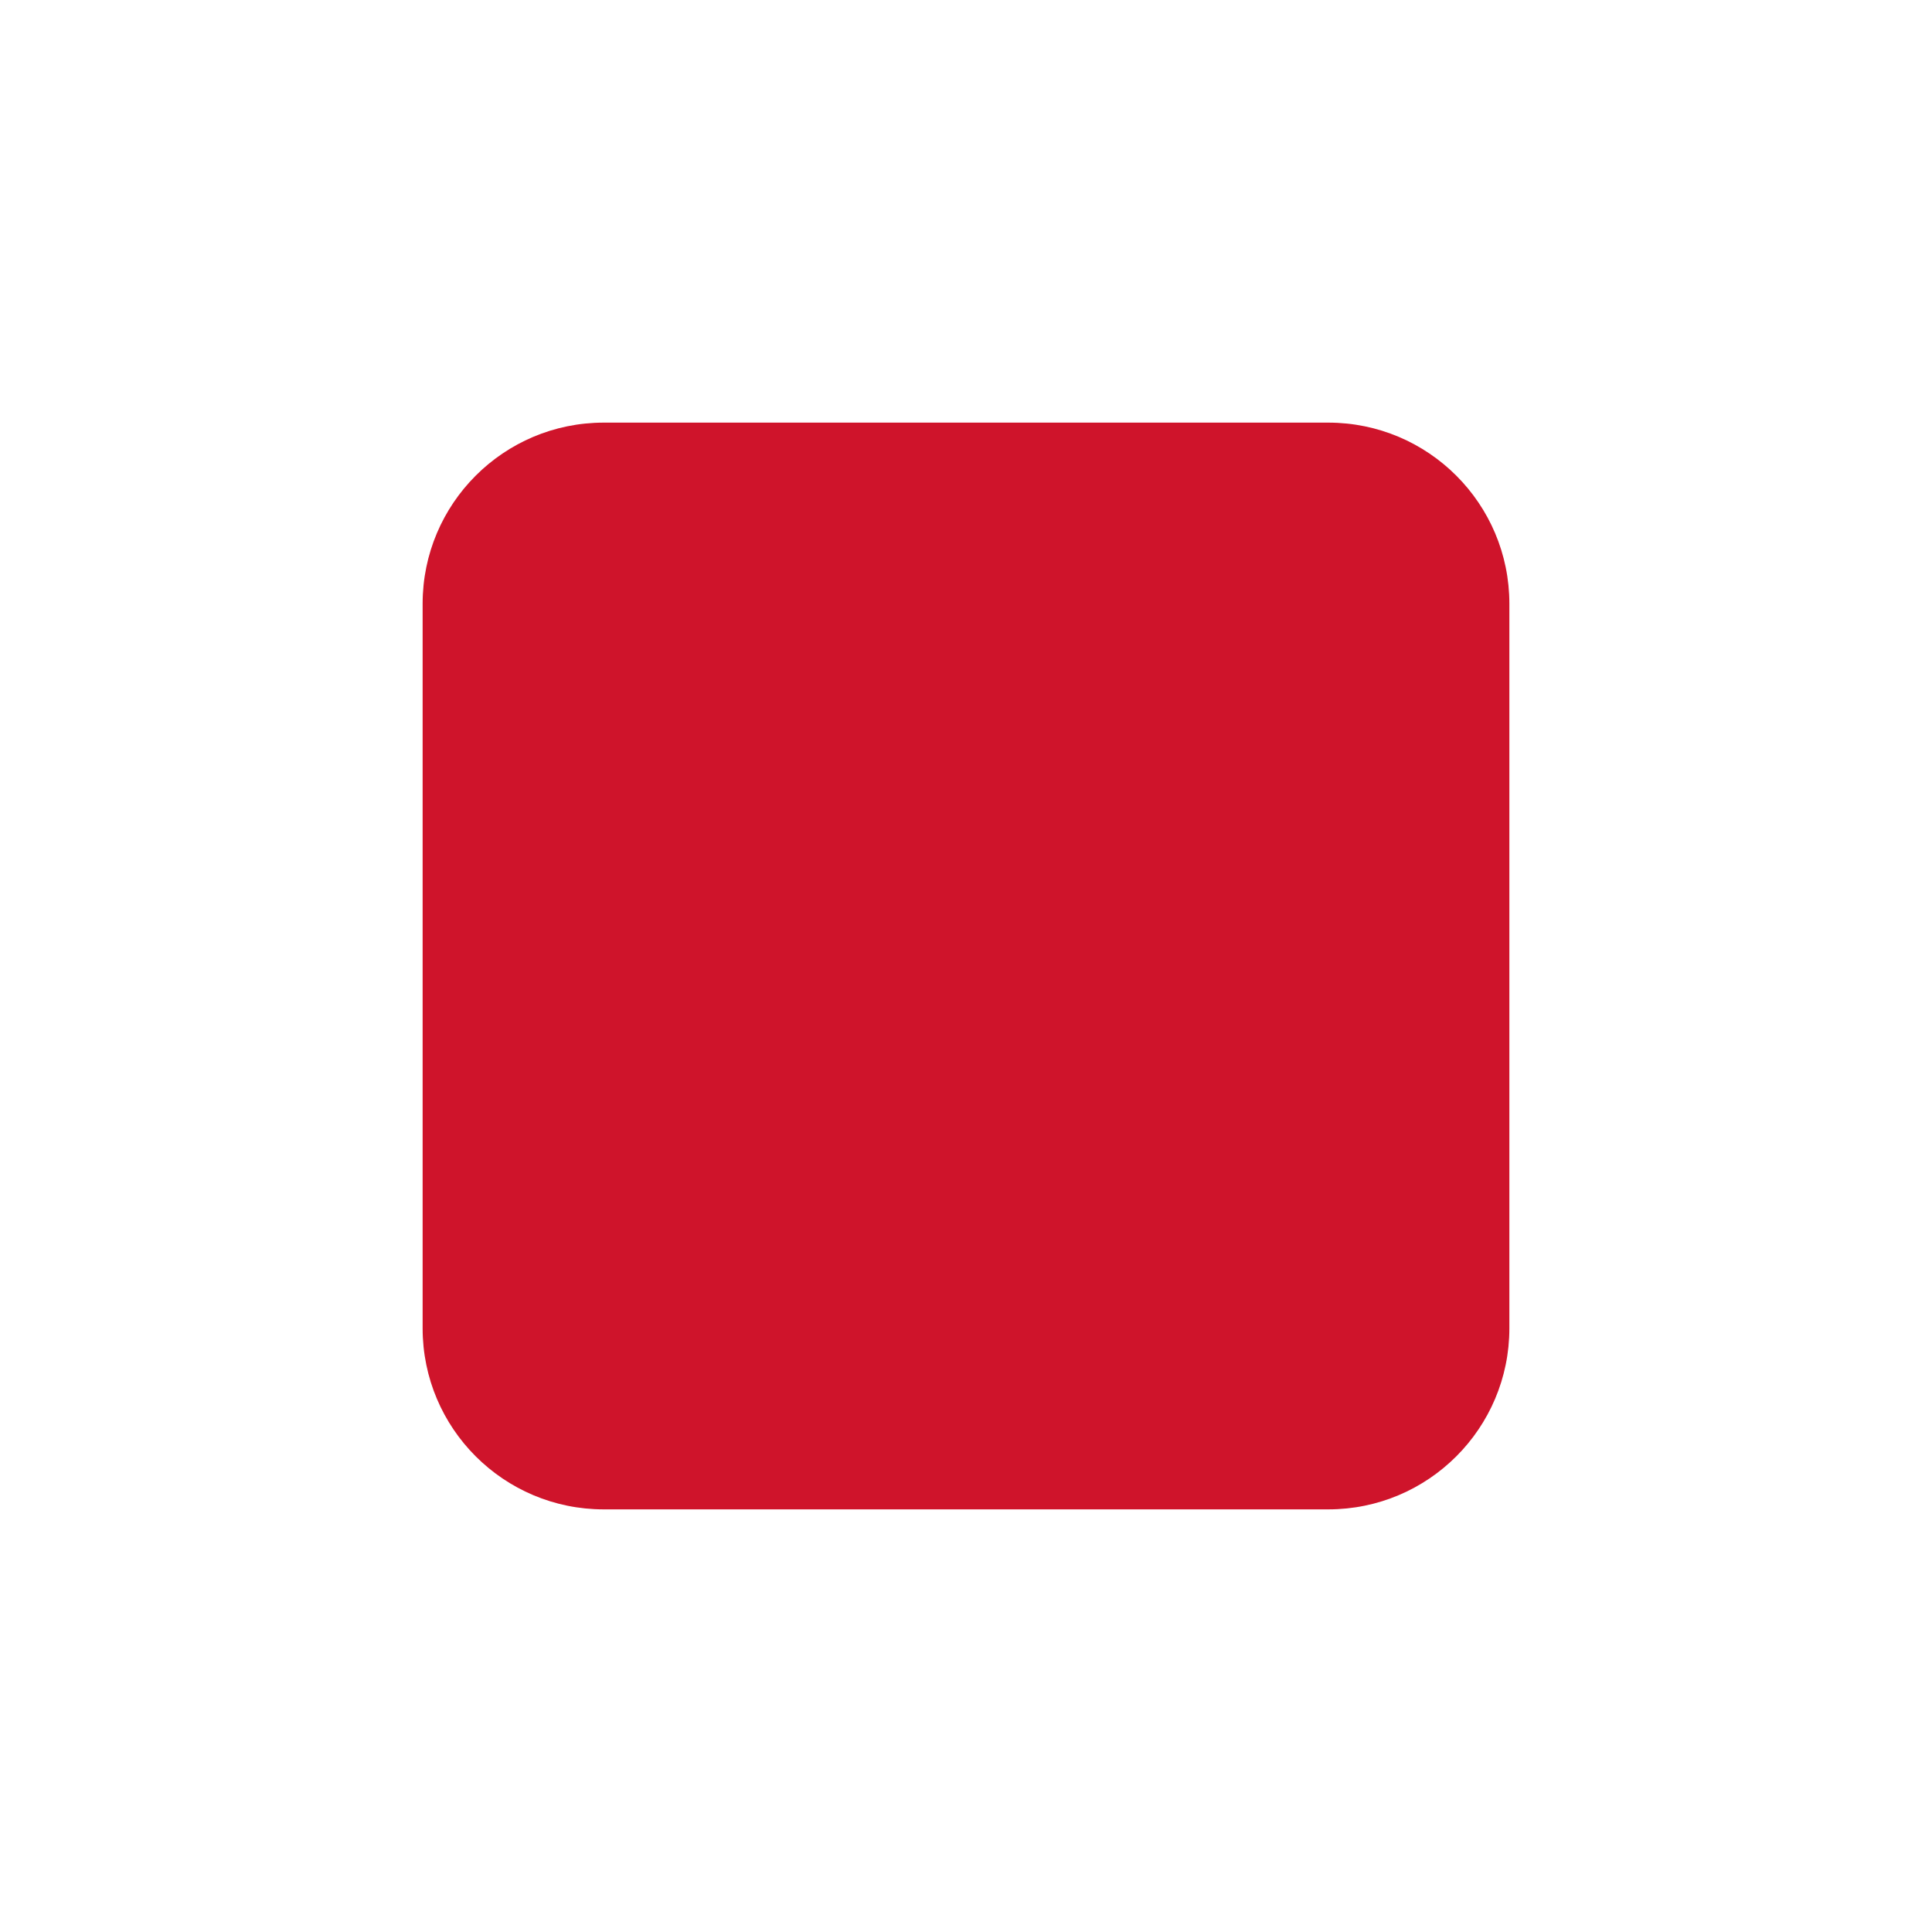
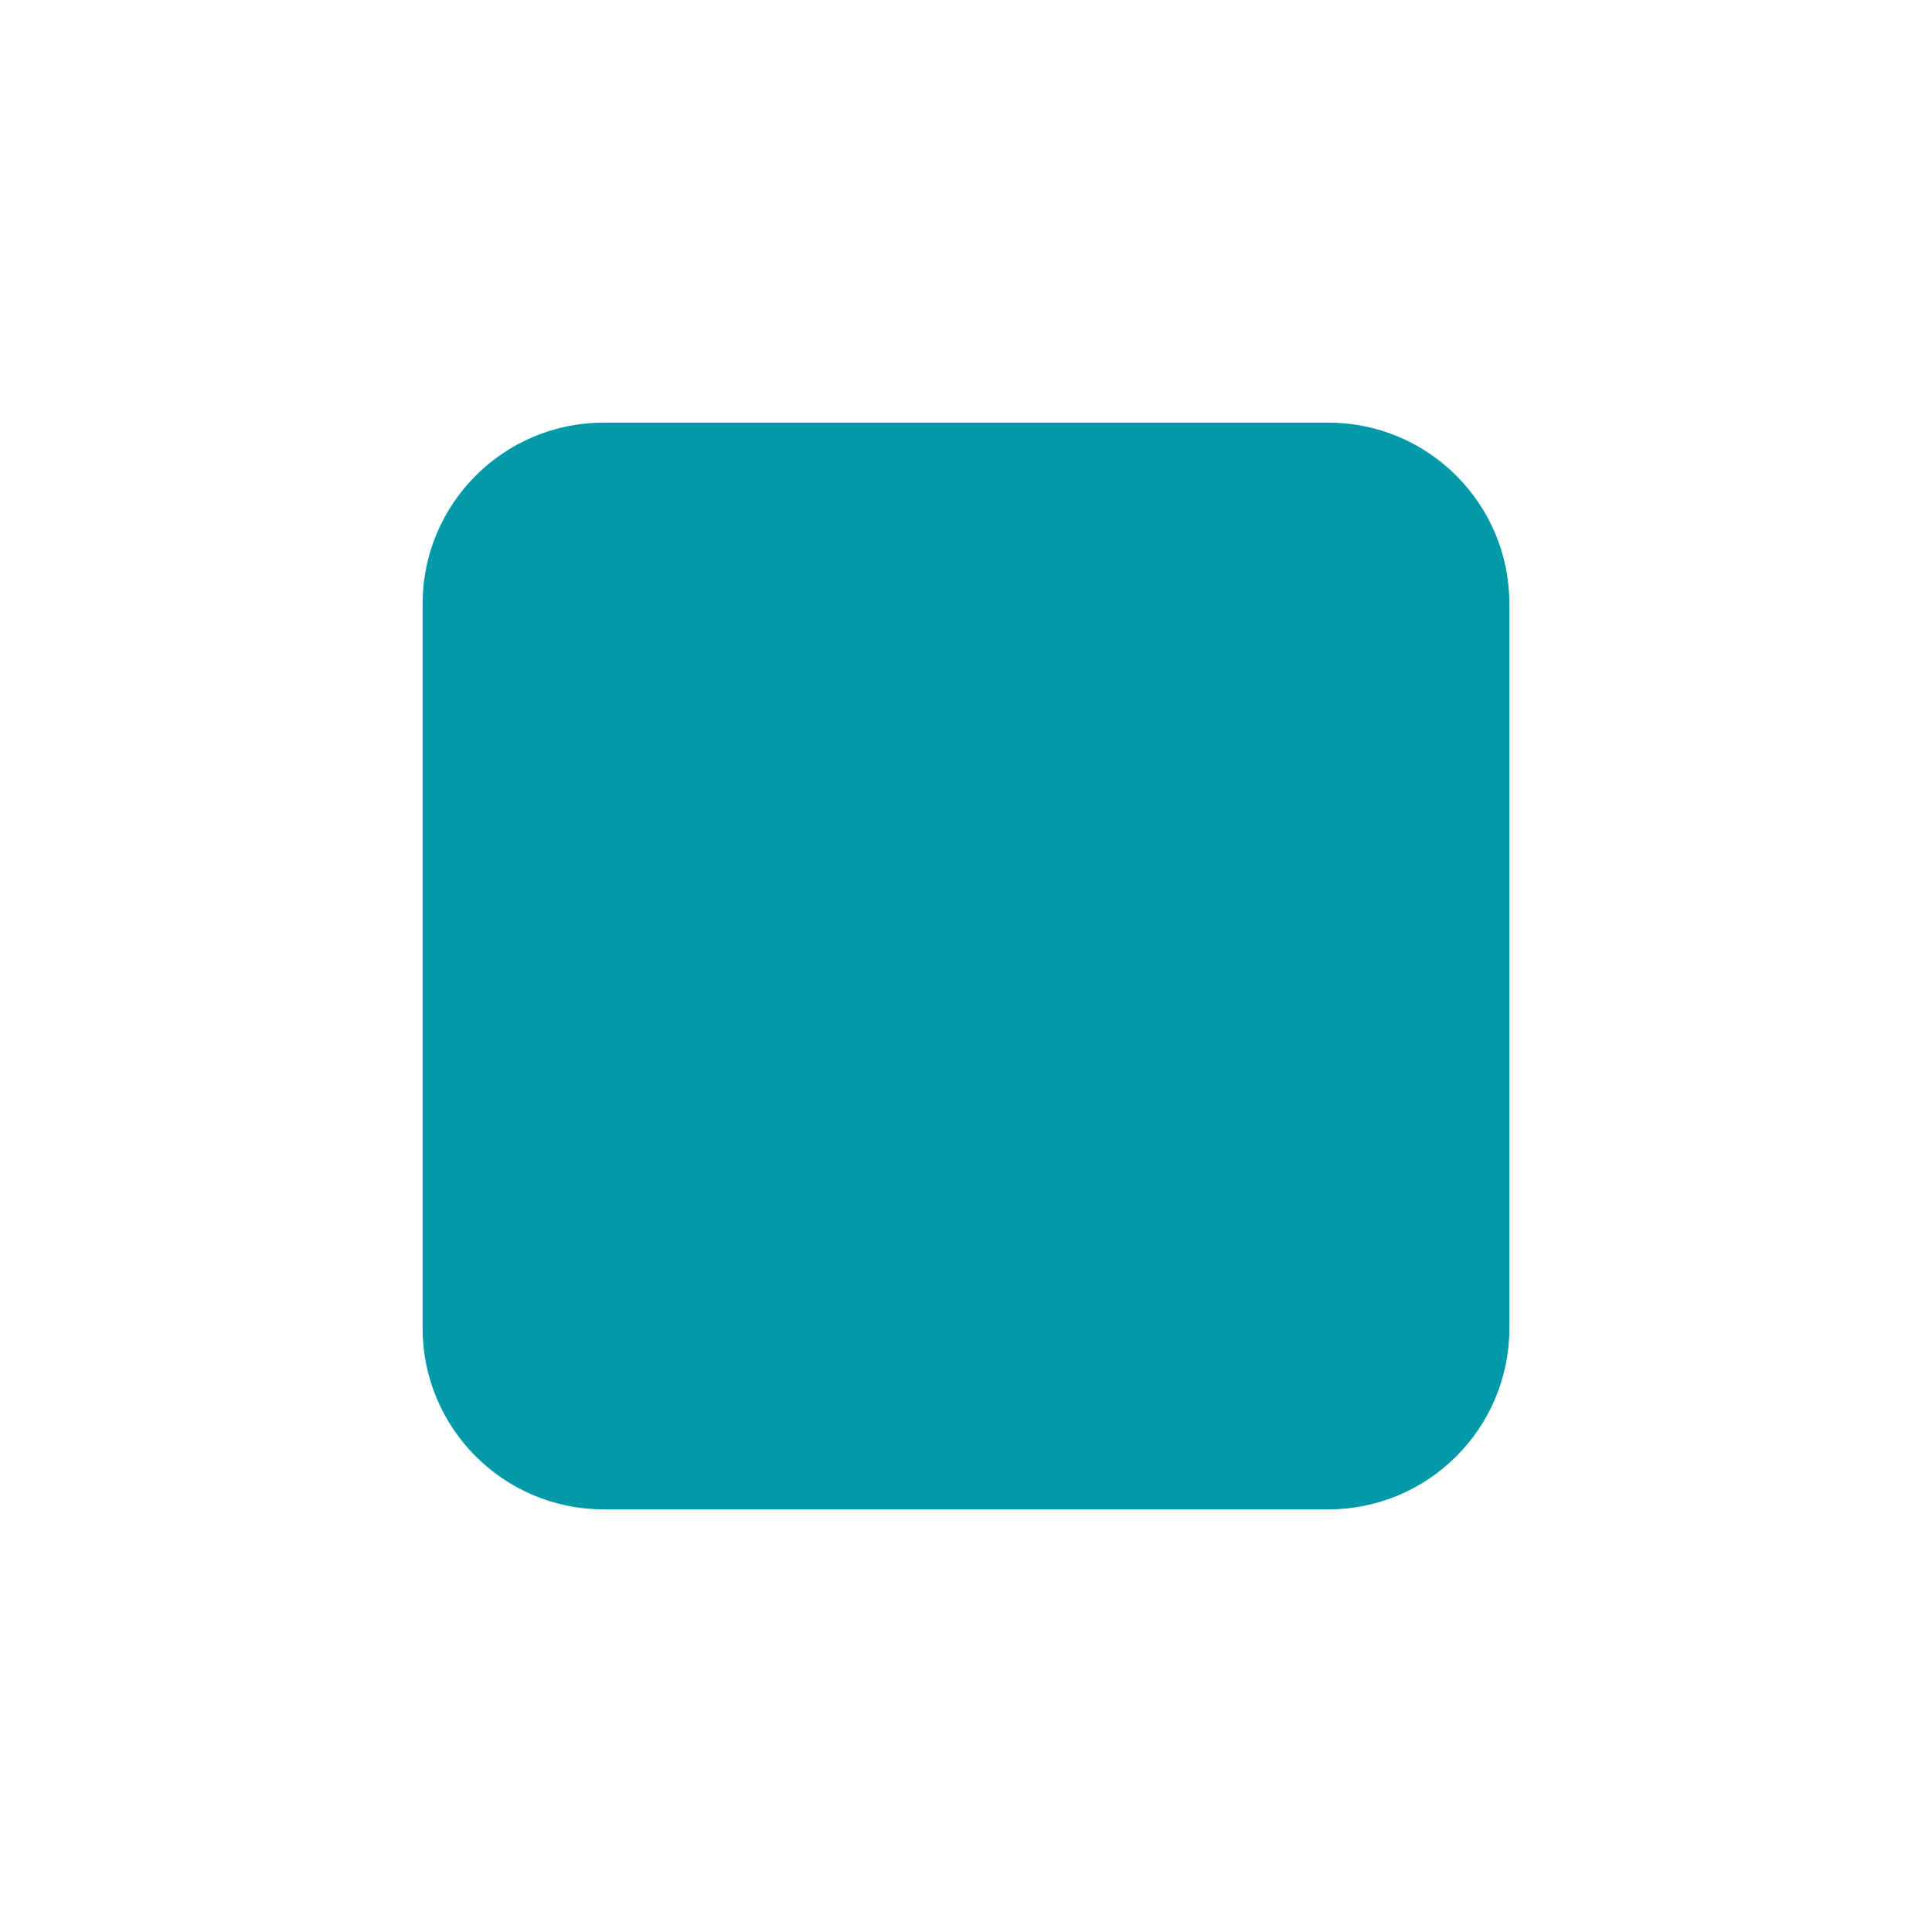
- <svg xmlns="http://www.w3.org/2000/svg" width="16" height="16" fill="#cf142b" class="bi bi-stop-fill" viewBox="0 0 16 16">
+ <svg xmlns="http://www.w3.org/2000/svg" width="16" height="16" fill="#029aa9" class="bi bi-stop-fill" viewBox="0 0 16 16">
  <path d="M5 3.5h6A1.5 1.5 0 0 1 12.5 5v6a1.5 1.5 0 0 1-1.5 1.5H5A1.5 1.5 0 0 1 3.5 11V5A1.5 1.5 0 0 1 5 3.5z" />
</svg>
